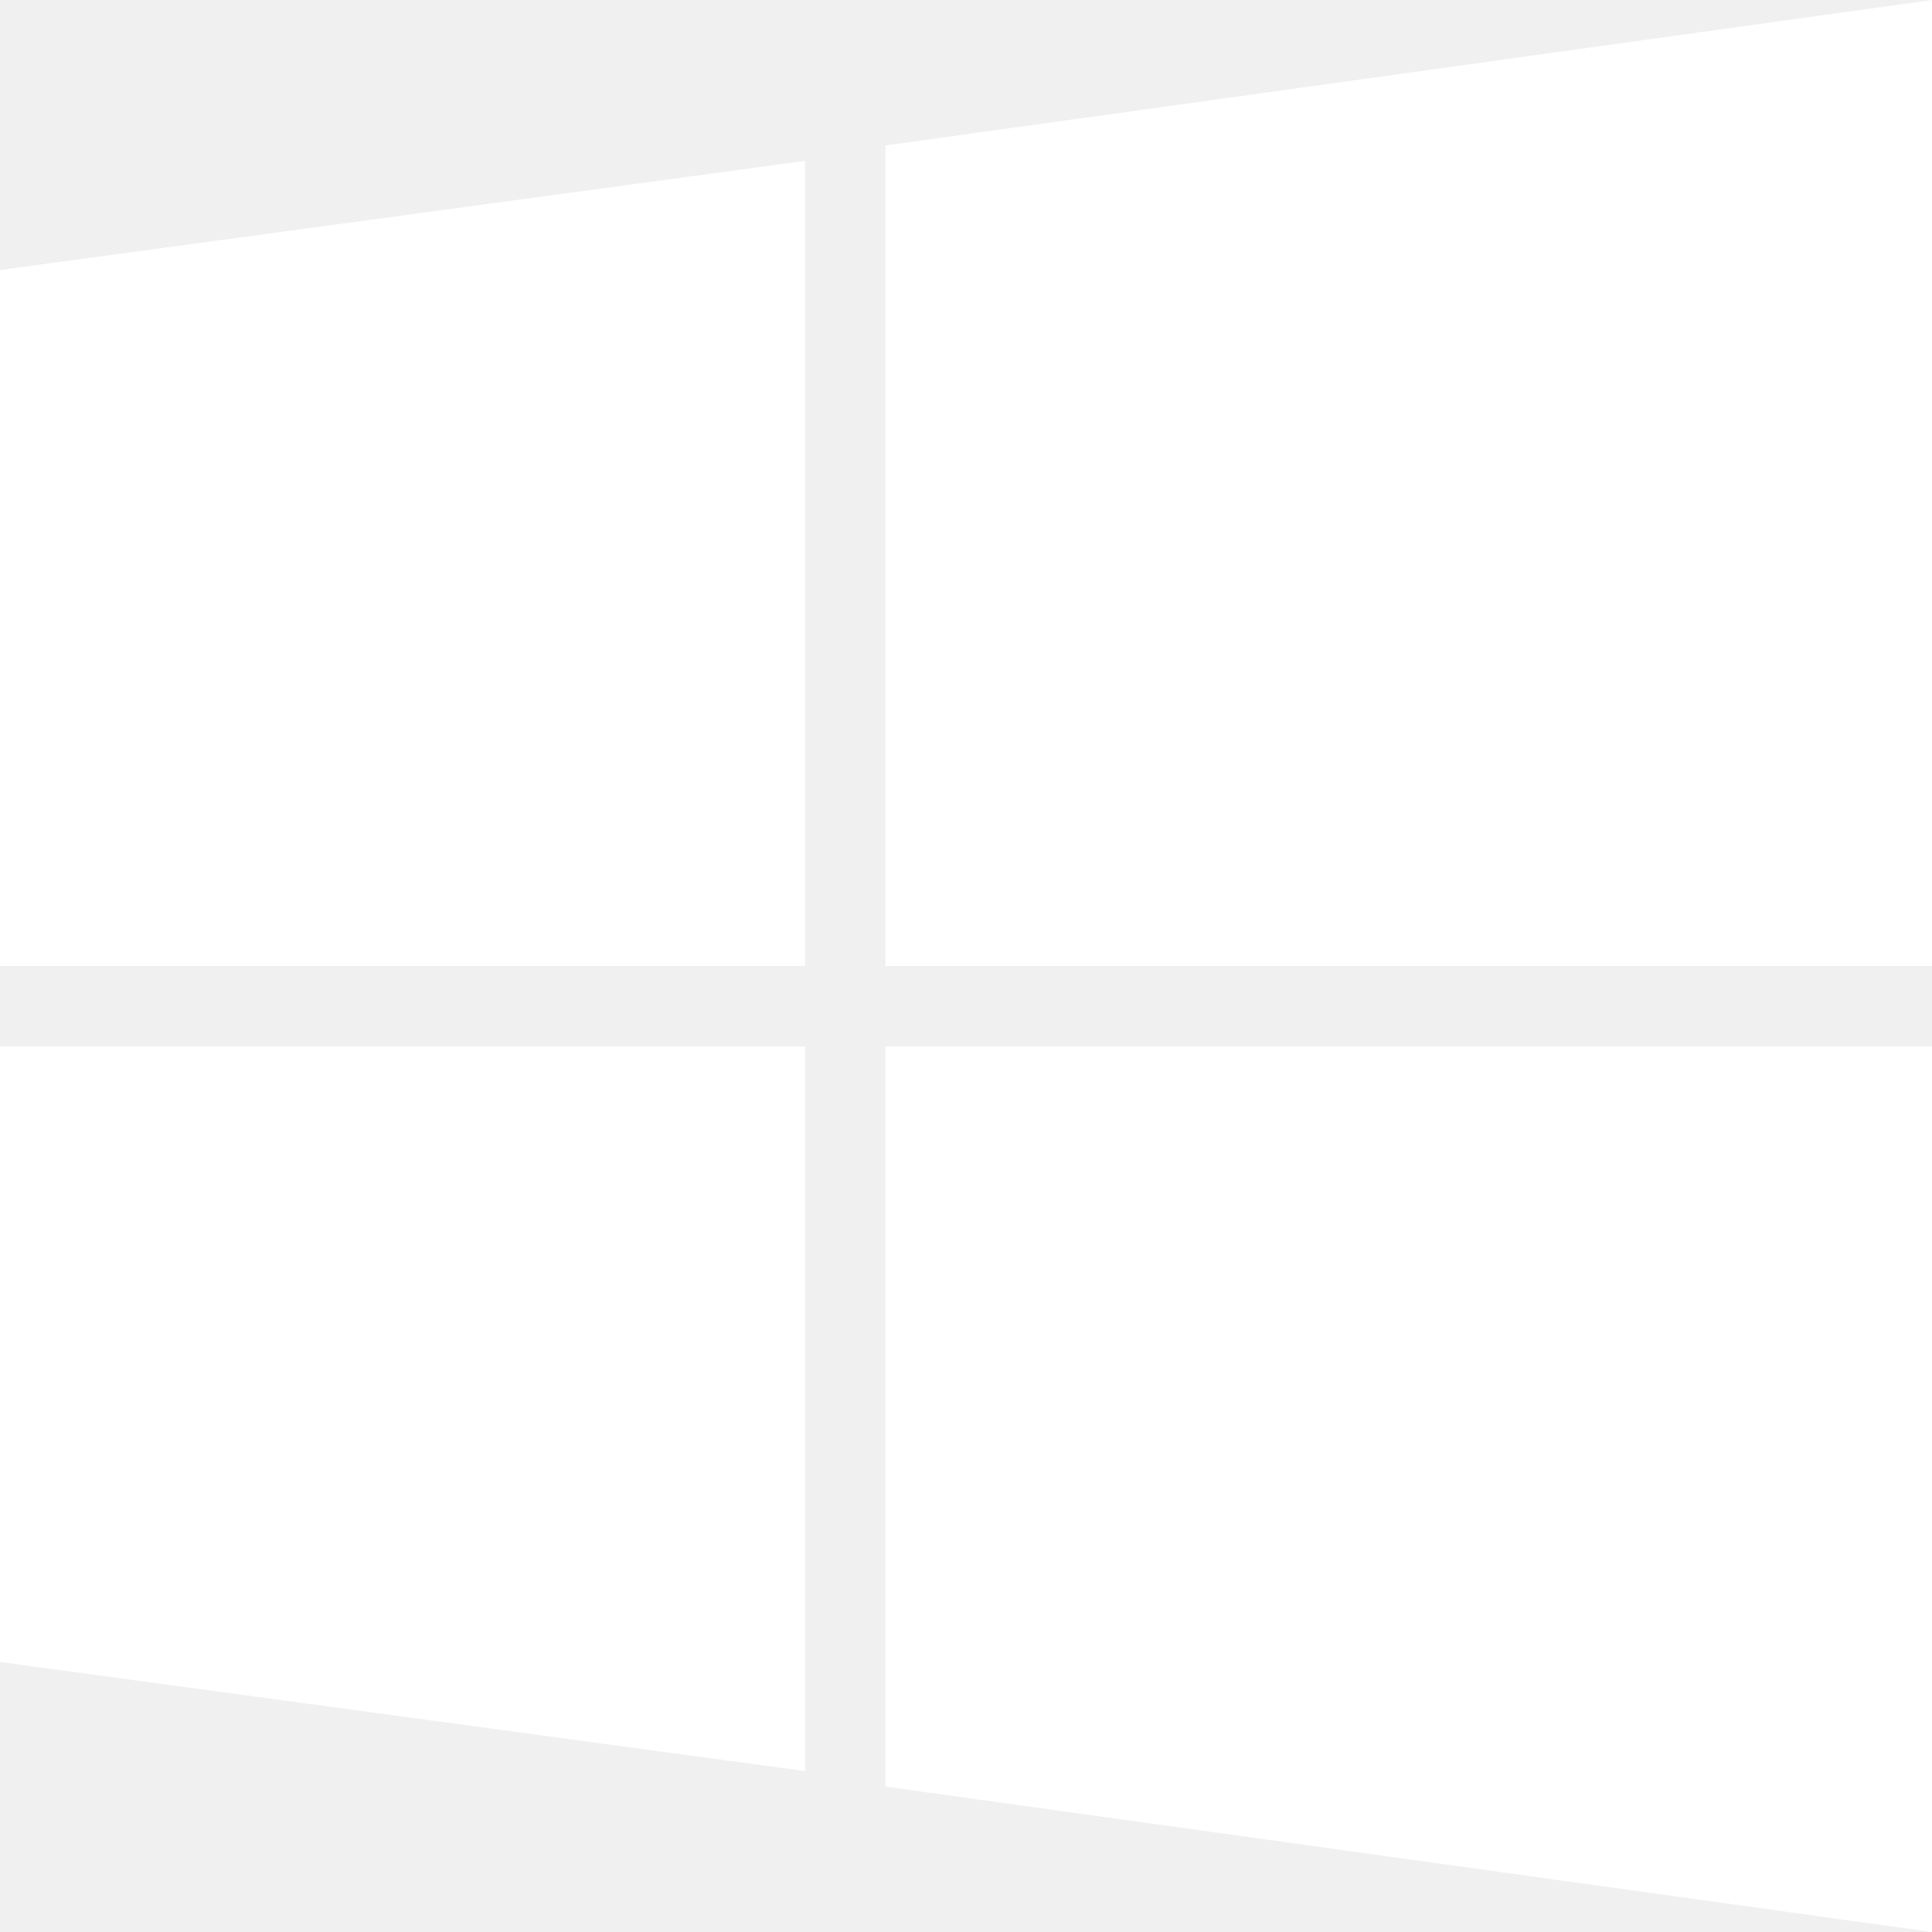
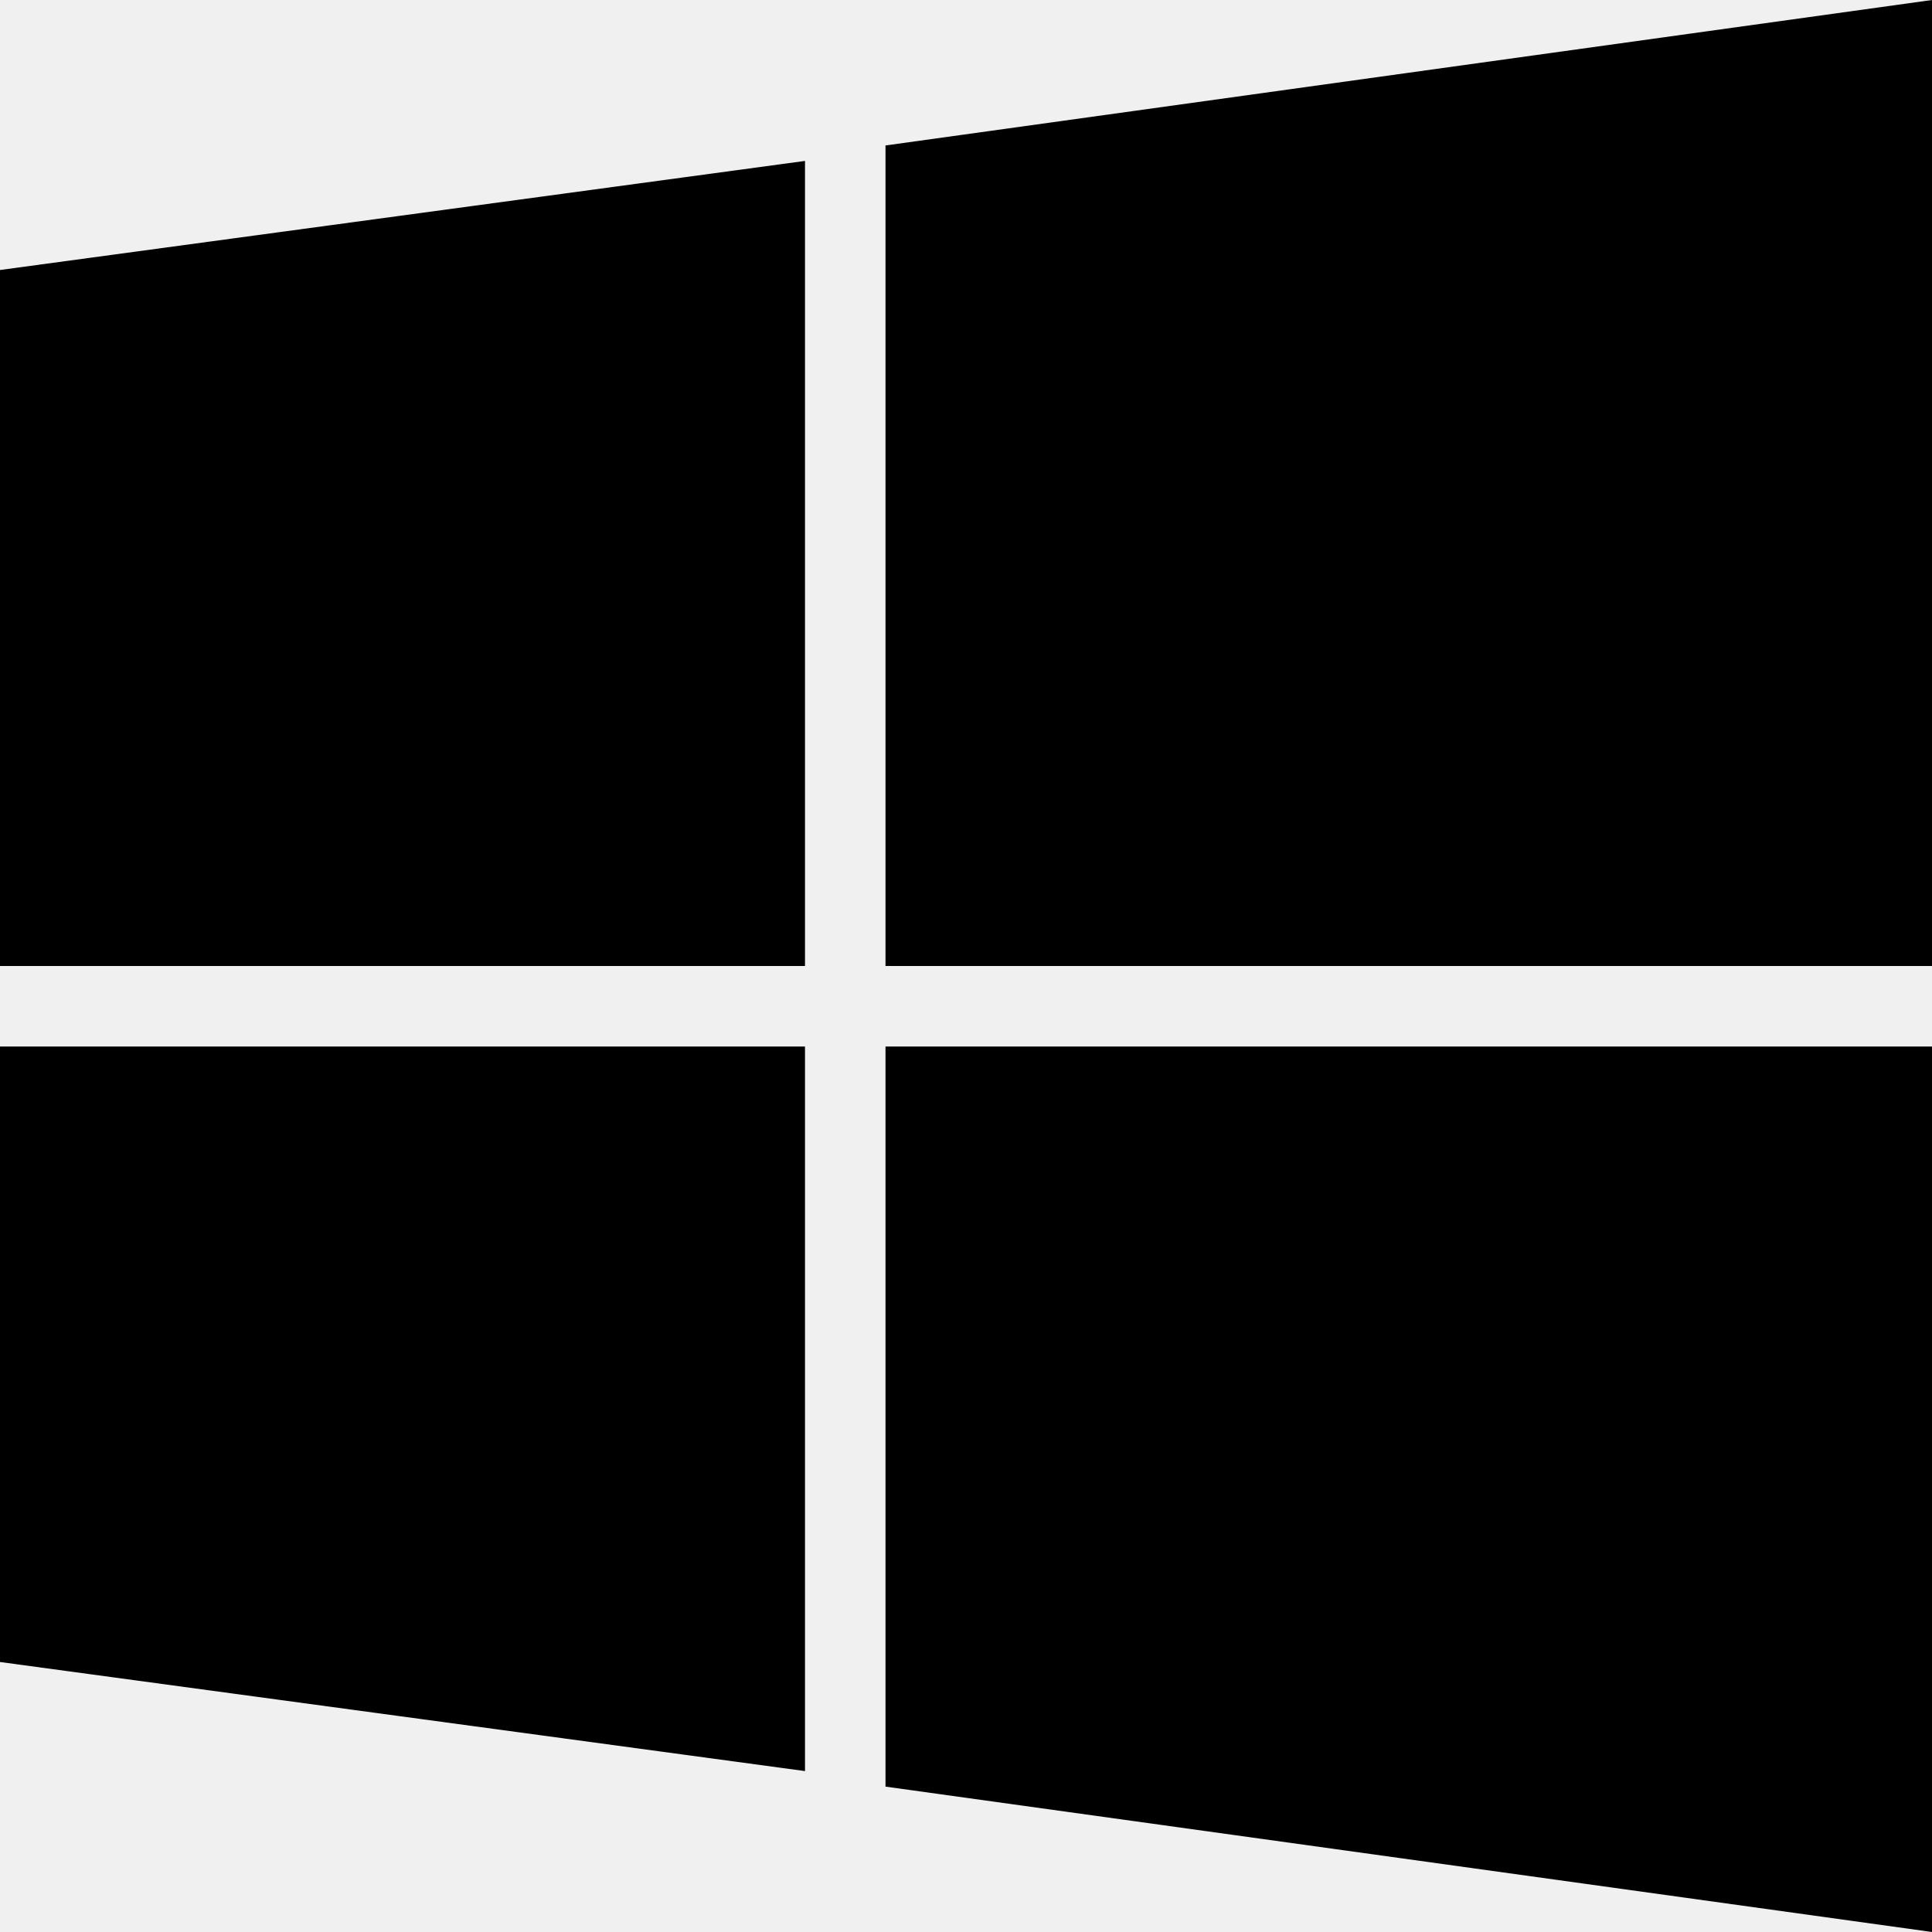
<svg xmlns="http://www.w3.org/2000/svg" width="24" height="24" viewBox="0 0 24 24" fill="none">
-   <path d="M0 12V3.354L10 1.999V12H0V12ZM11 12H24V0L11 1.807V12ZM10 13H0V20.646L10 22.001V13V13ZM11 13V22.194L24 24V13H11V13Z" fill="white" />
+   <path d="M0 12V3.354L10 1.999V12H0ZM11 12H24V0L11 1.807V12ZM10 13H0V20.646L10 22.001V13ZM11 13V22.194L24 24V13H11Z" fill="black" />
</svg>
